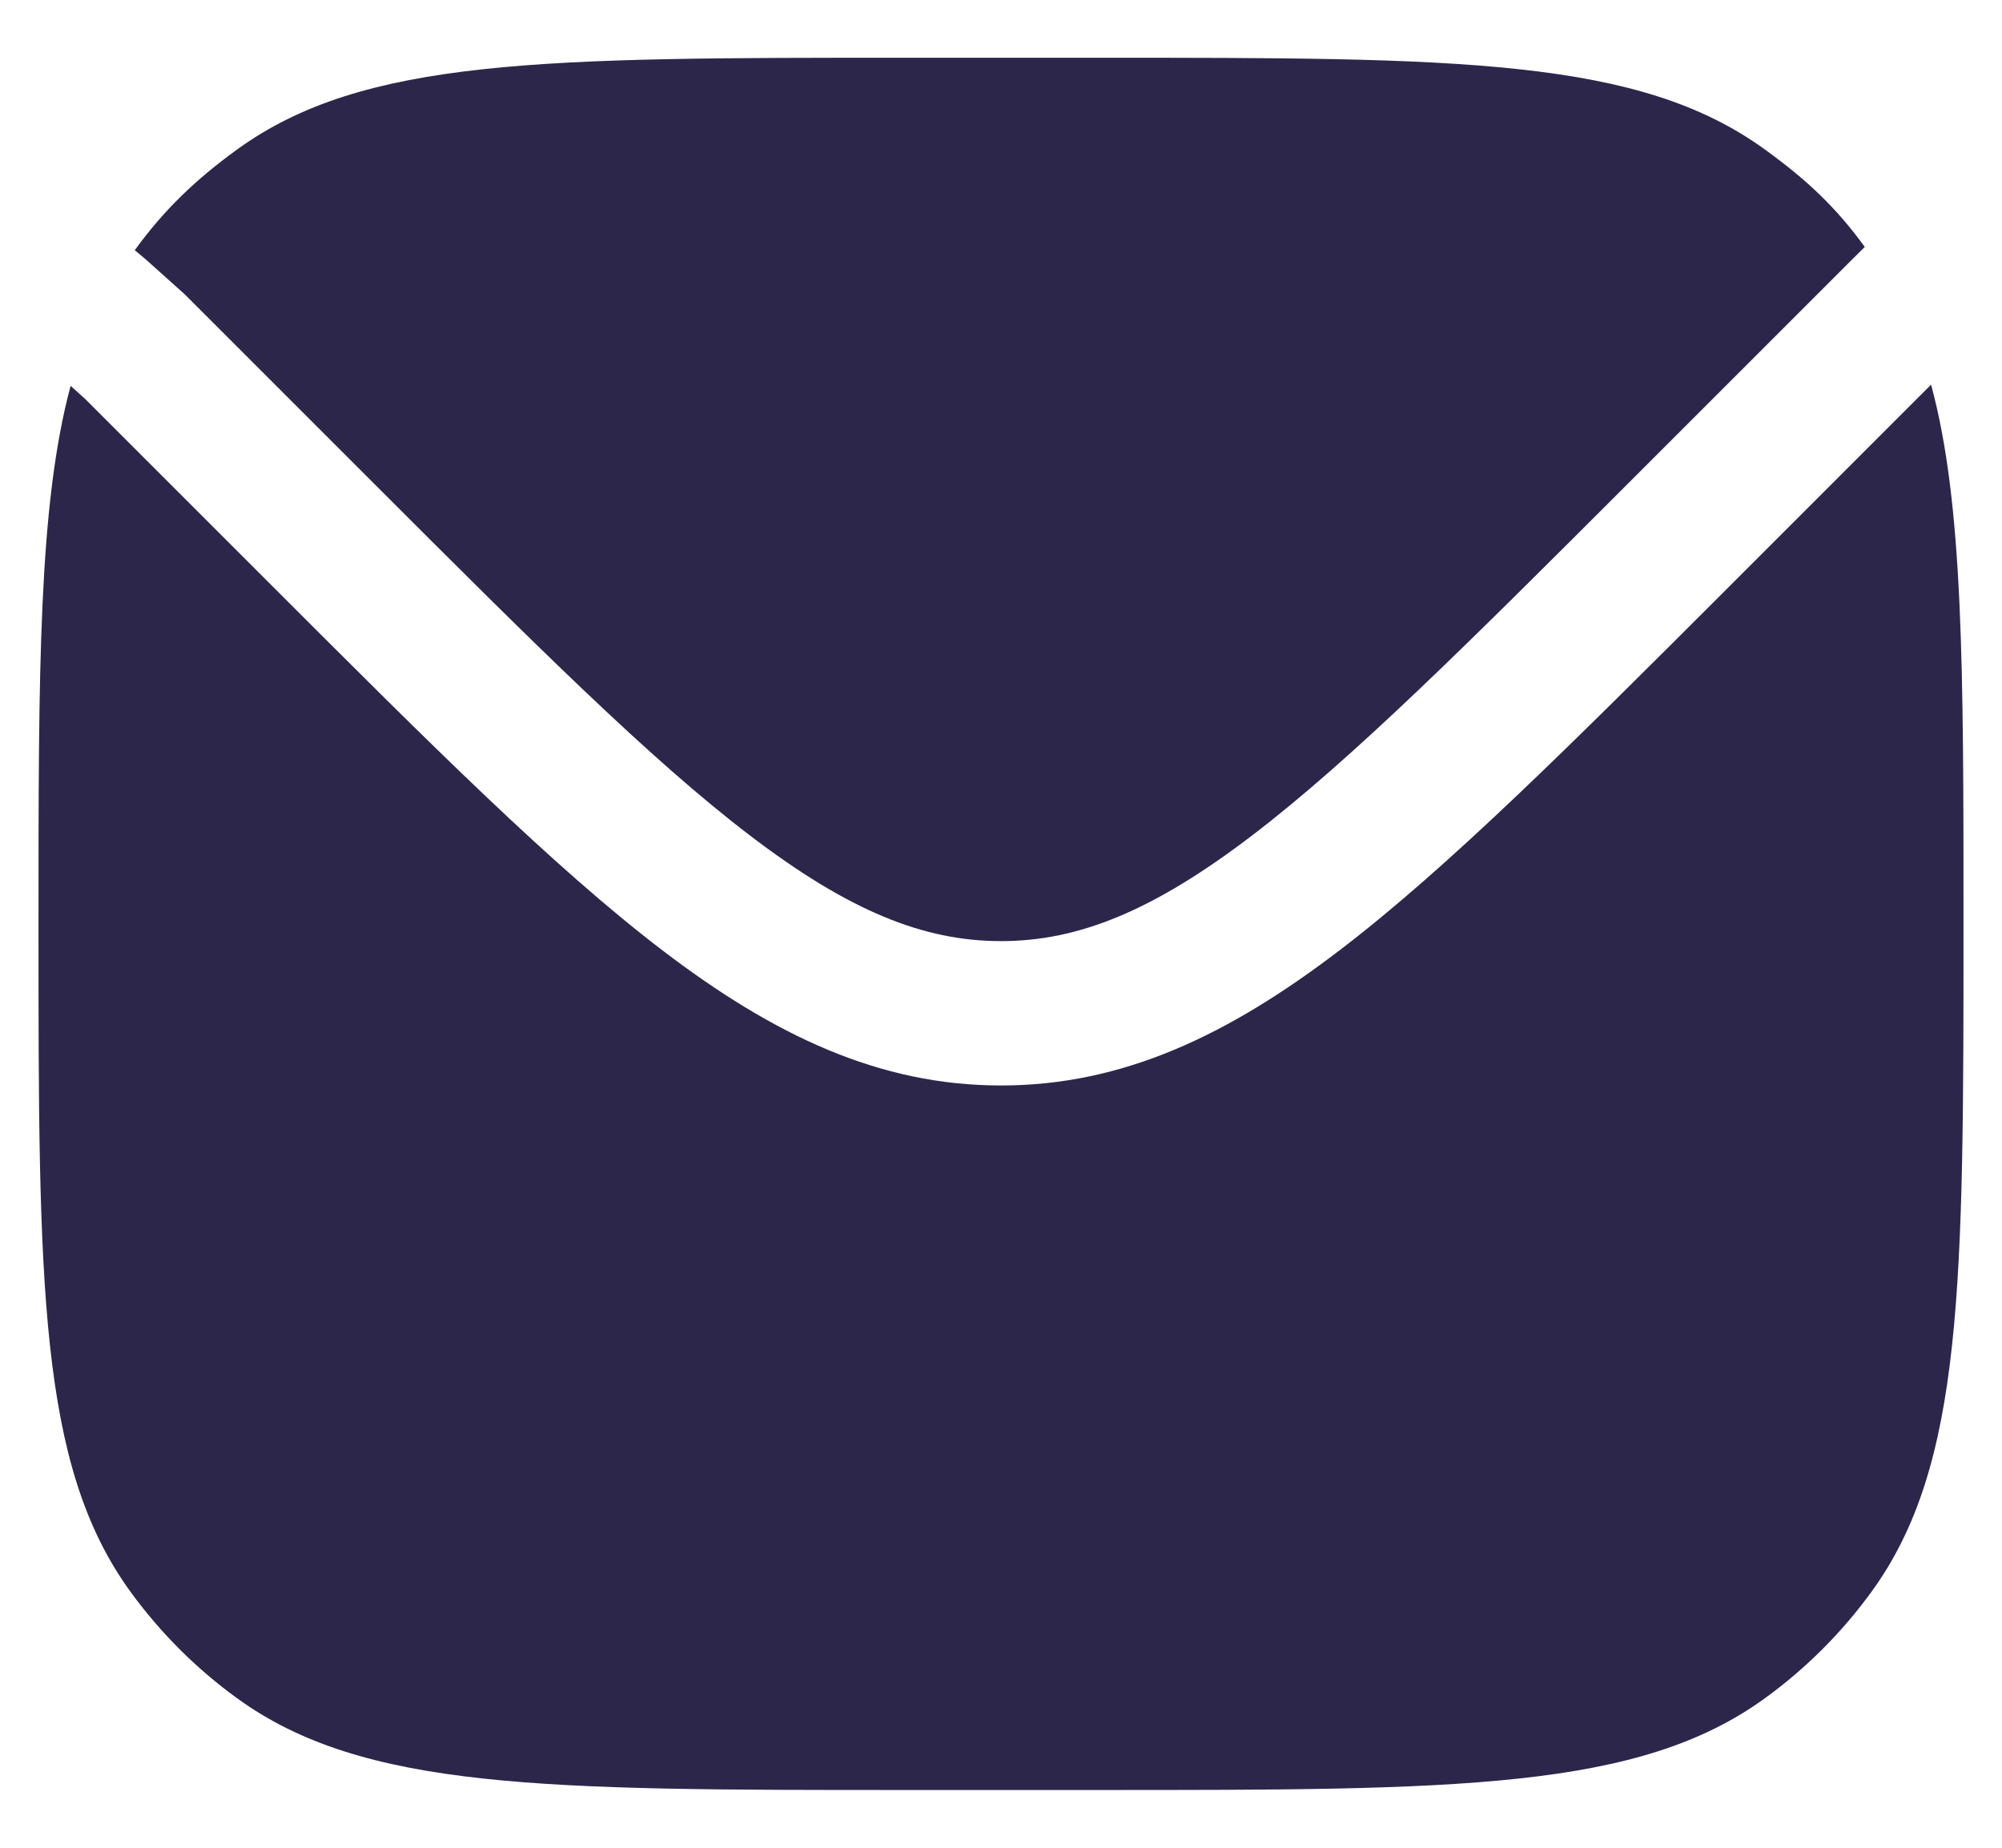
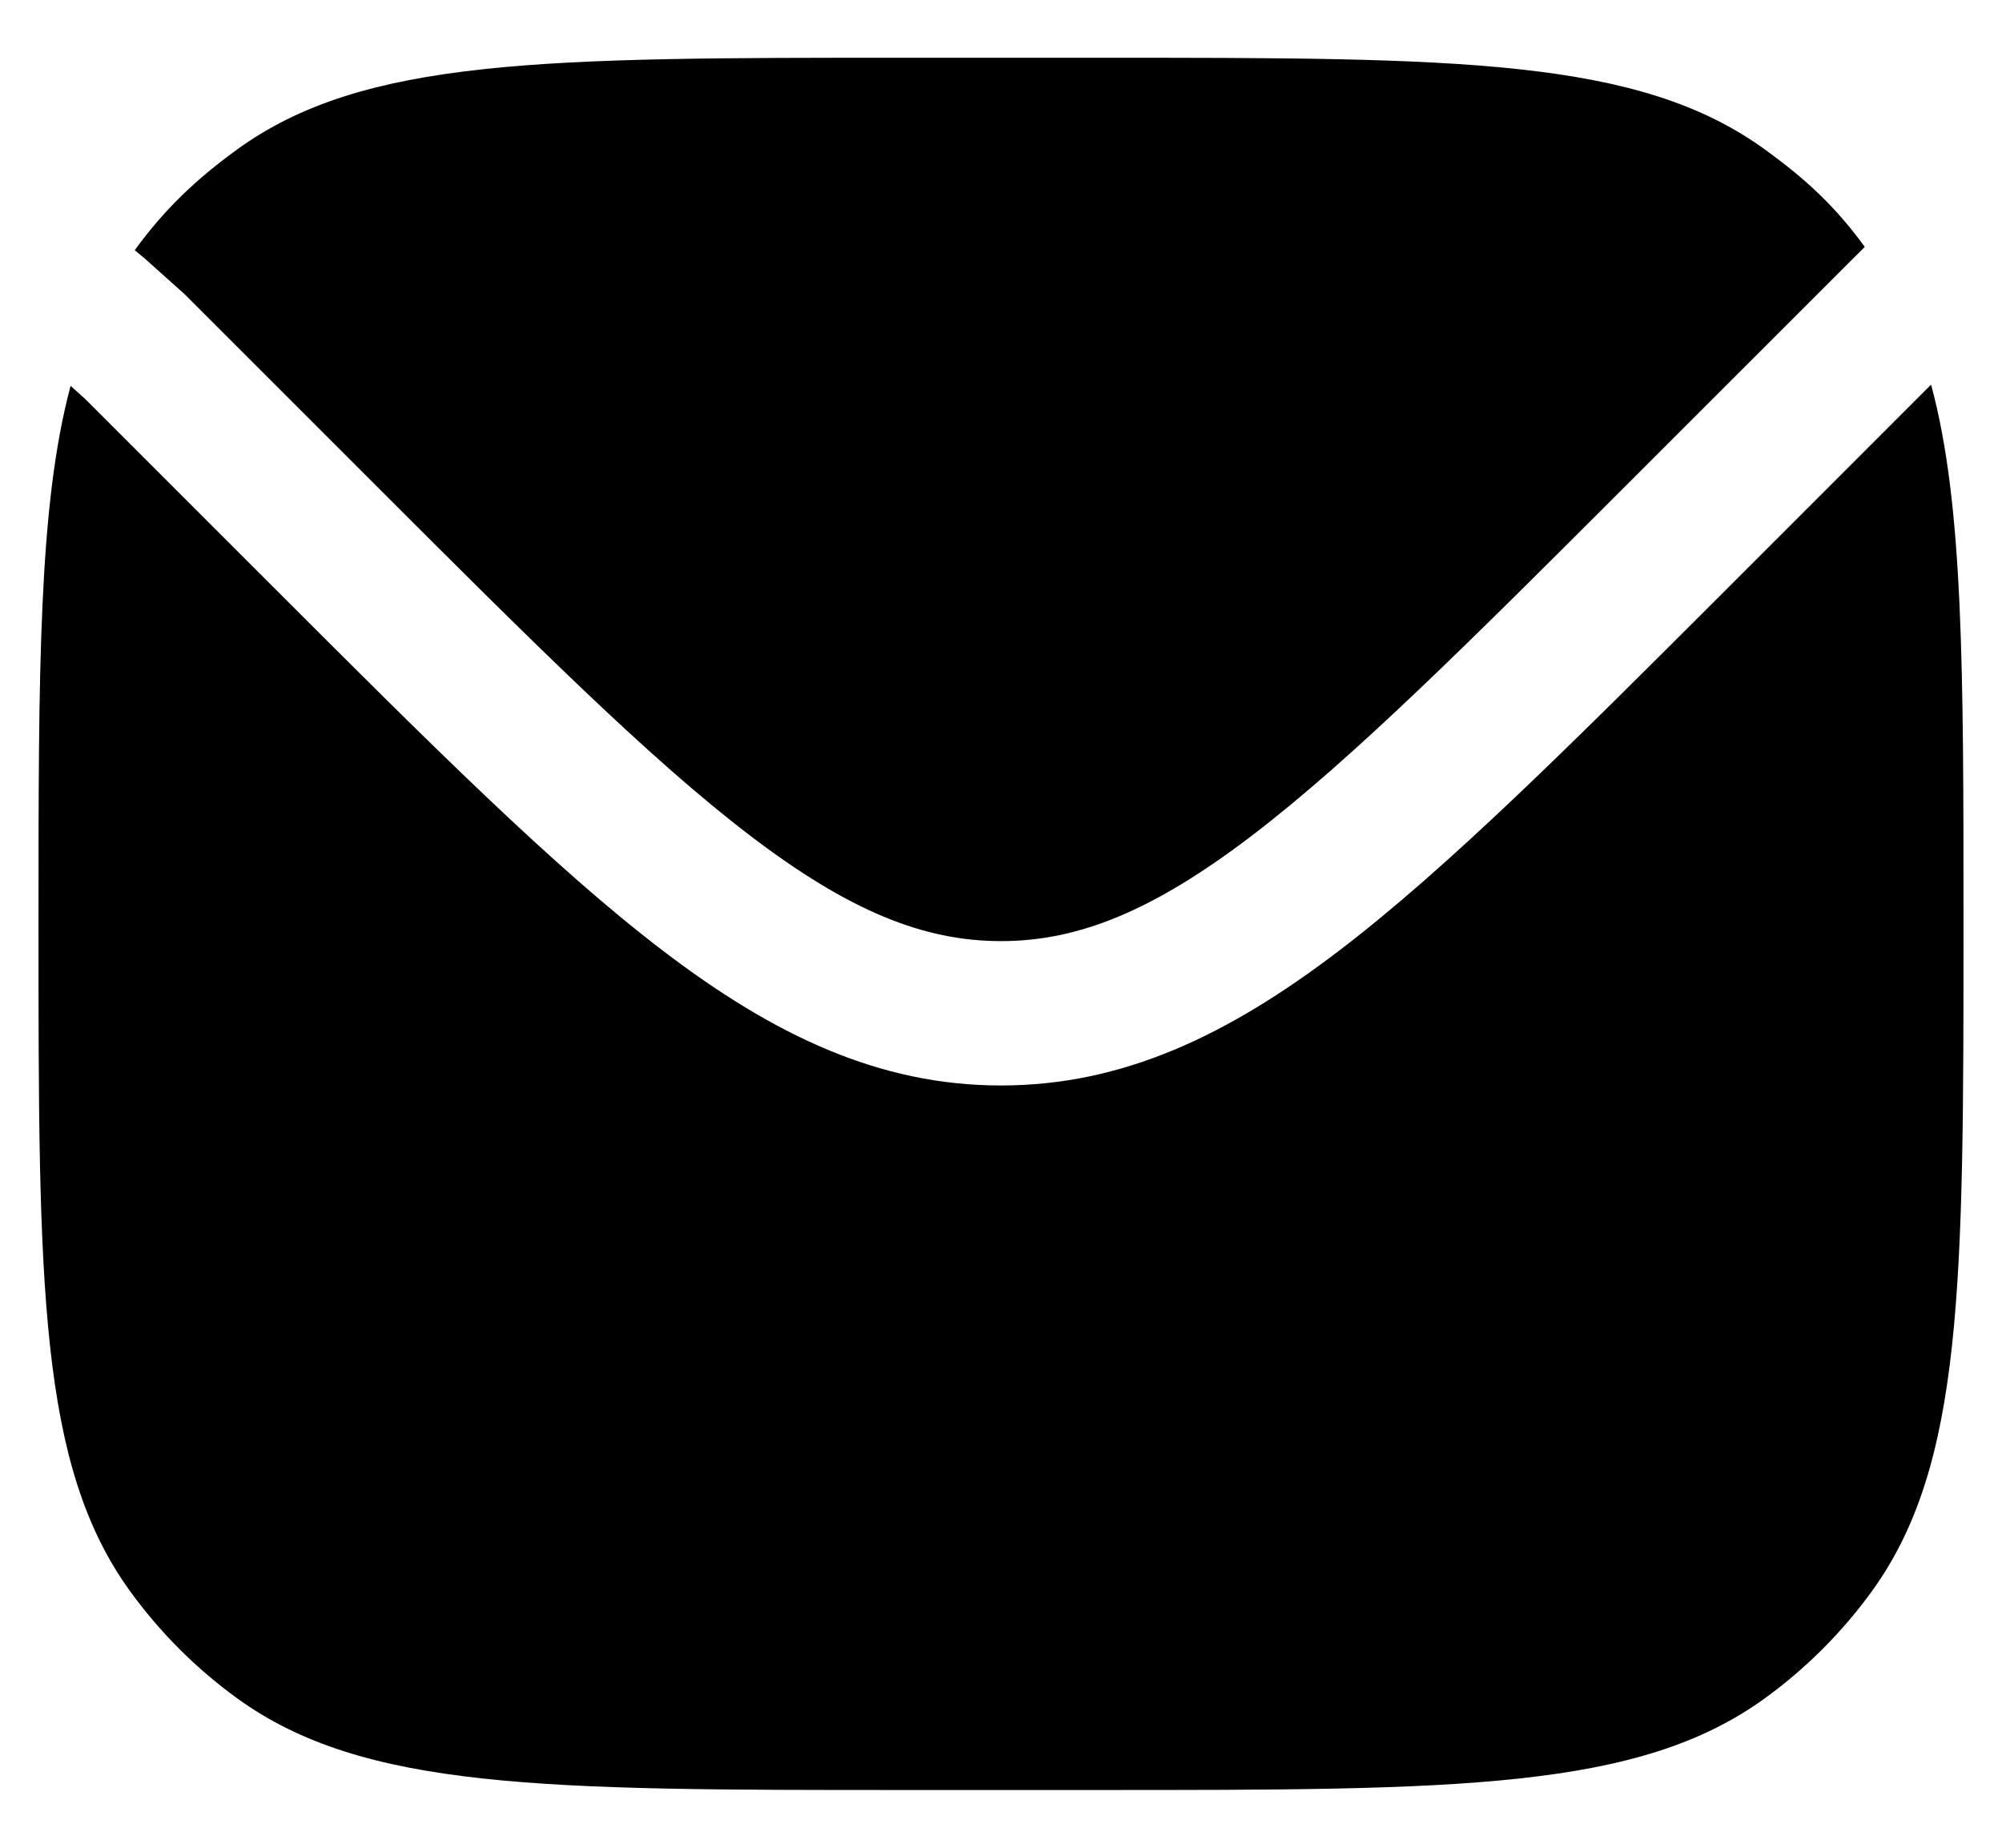
<svg xmlns="http://www.w3.org/2000/svg" width="26" height="24" viewBox="0 0 26 24" fill="none">
-   <path d="M0.917 5.012C0.5 6.562 0.5 8.7 0.5 12C0.5 16.687 0.5 19.031 1.694 20.674C2.079 21.204 2.546 21.671 3.076 22.056C4.719 23.25 7.063 23.25 11.75 23.25H14.25C18.937 23.25 21.281 23.25 22.924 22.056C23.454 21.671 23.921 21.204 24.306 20.674C25.5 19.031 25.5 16.687 25.5 12C25.5 8.689 25.5 6.548 25.079 4.996L22.451 7.625C20.41 9.665 18.811 11.264 17.396 12.344C15.948 13.449 14.582 14.099 13 14.099C11.418 14.099 10.052 13.449 8.603 12.344C7.188 11.264 5.589 9.665 3.549 7.625L1.105 5.181L0.917 5.012Z" fill="#2D264B" />
-   <path d="M1.75 3.25L1.886 3.363L2.395 3.819L4.824 6.248C6.926 8.35 8.437 9.859 9.741 10.853C11.023 11.831 11.993 12.224 13 12.224C14.007 12.224 14.977 11.831 16.259 10.853C17.562 9.859 19.074 8.35 21.176 6.248L24.061 3.363L24.218 3.207C23.832 2.677 23.454 2.329 22.924 1.944C21.281 0.75 18.937 0.75 14.25 0.75H11.75C7.063 0.75 4.719 0.75 3.076 1.944C2.546 2.329 2.135 2.719 1.75 3.25Z" fill="#2D264B" />
+   <path d="M0.917 5.012C0.5 6.562 0.5 8.7 0.5 12C0.5 16.687 0.5 19.031 1.694 20.674C2.079 21.204 2.546 21.671 3.076 22.056C4.719 23.25 7.063 23.25 11.75 23.25H14.25C18.937 23.25 21.281 23.25 22.924 22.056C23.454 21.671 23.921 21.204 24.306 20.674C25.5 19.031 25.5 16.687 25.5 12C25.5 8.689 25.5 6.548 25.079 4.996L22.451 7.625C20.41 9.665 18.811 11.264 17.396 12.344C15.948 13.449 14.582 14.099 13 14.099C11.418 14.099 10.052 13.449 8.603 12.344C7.188 11.264 5.589 9.665 3.549 7.625L1.105 5.181L0.917 5.012Z" fill="#000" />
+   <path d="M1.75 3.25L1.886 3.363L2.395 3.819L4.824 6.248C6.926 8.35 8.437 9.859 9.741 10.853C11.023 11.831 11.993 12.224 13 12.224C14.007 12.224 14.977 11.831 16.259 10.853C17.562 9.859 19.074 8.35 21.176 6.248L24.061 3.363L24.218 3.207C23.832 2.677 23.454 2.329 22.924 1.944C21.281 0.75 18.937 0.75 14.25 0.75H11.75C7.063 0.75 4.719 0.75 3.076 1.944C2.546 2.329 2.135 2.719 1.75 3.25Z" fill="#000" />
</svg>
